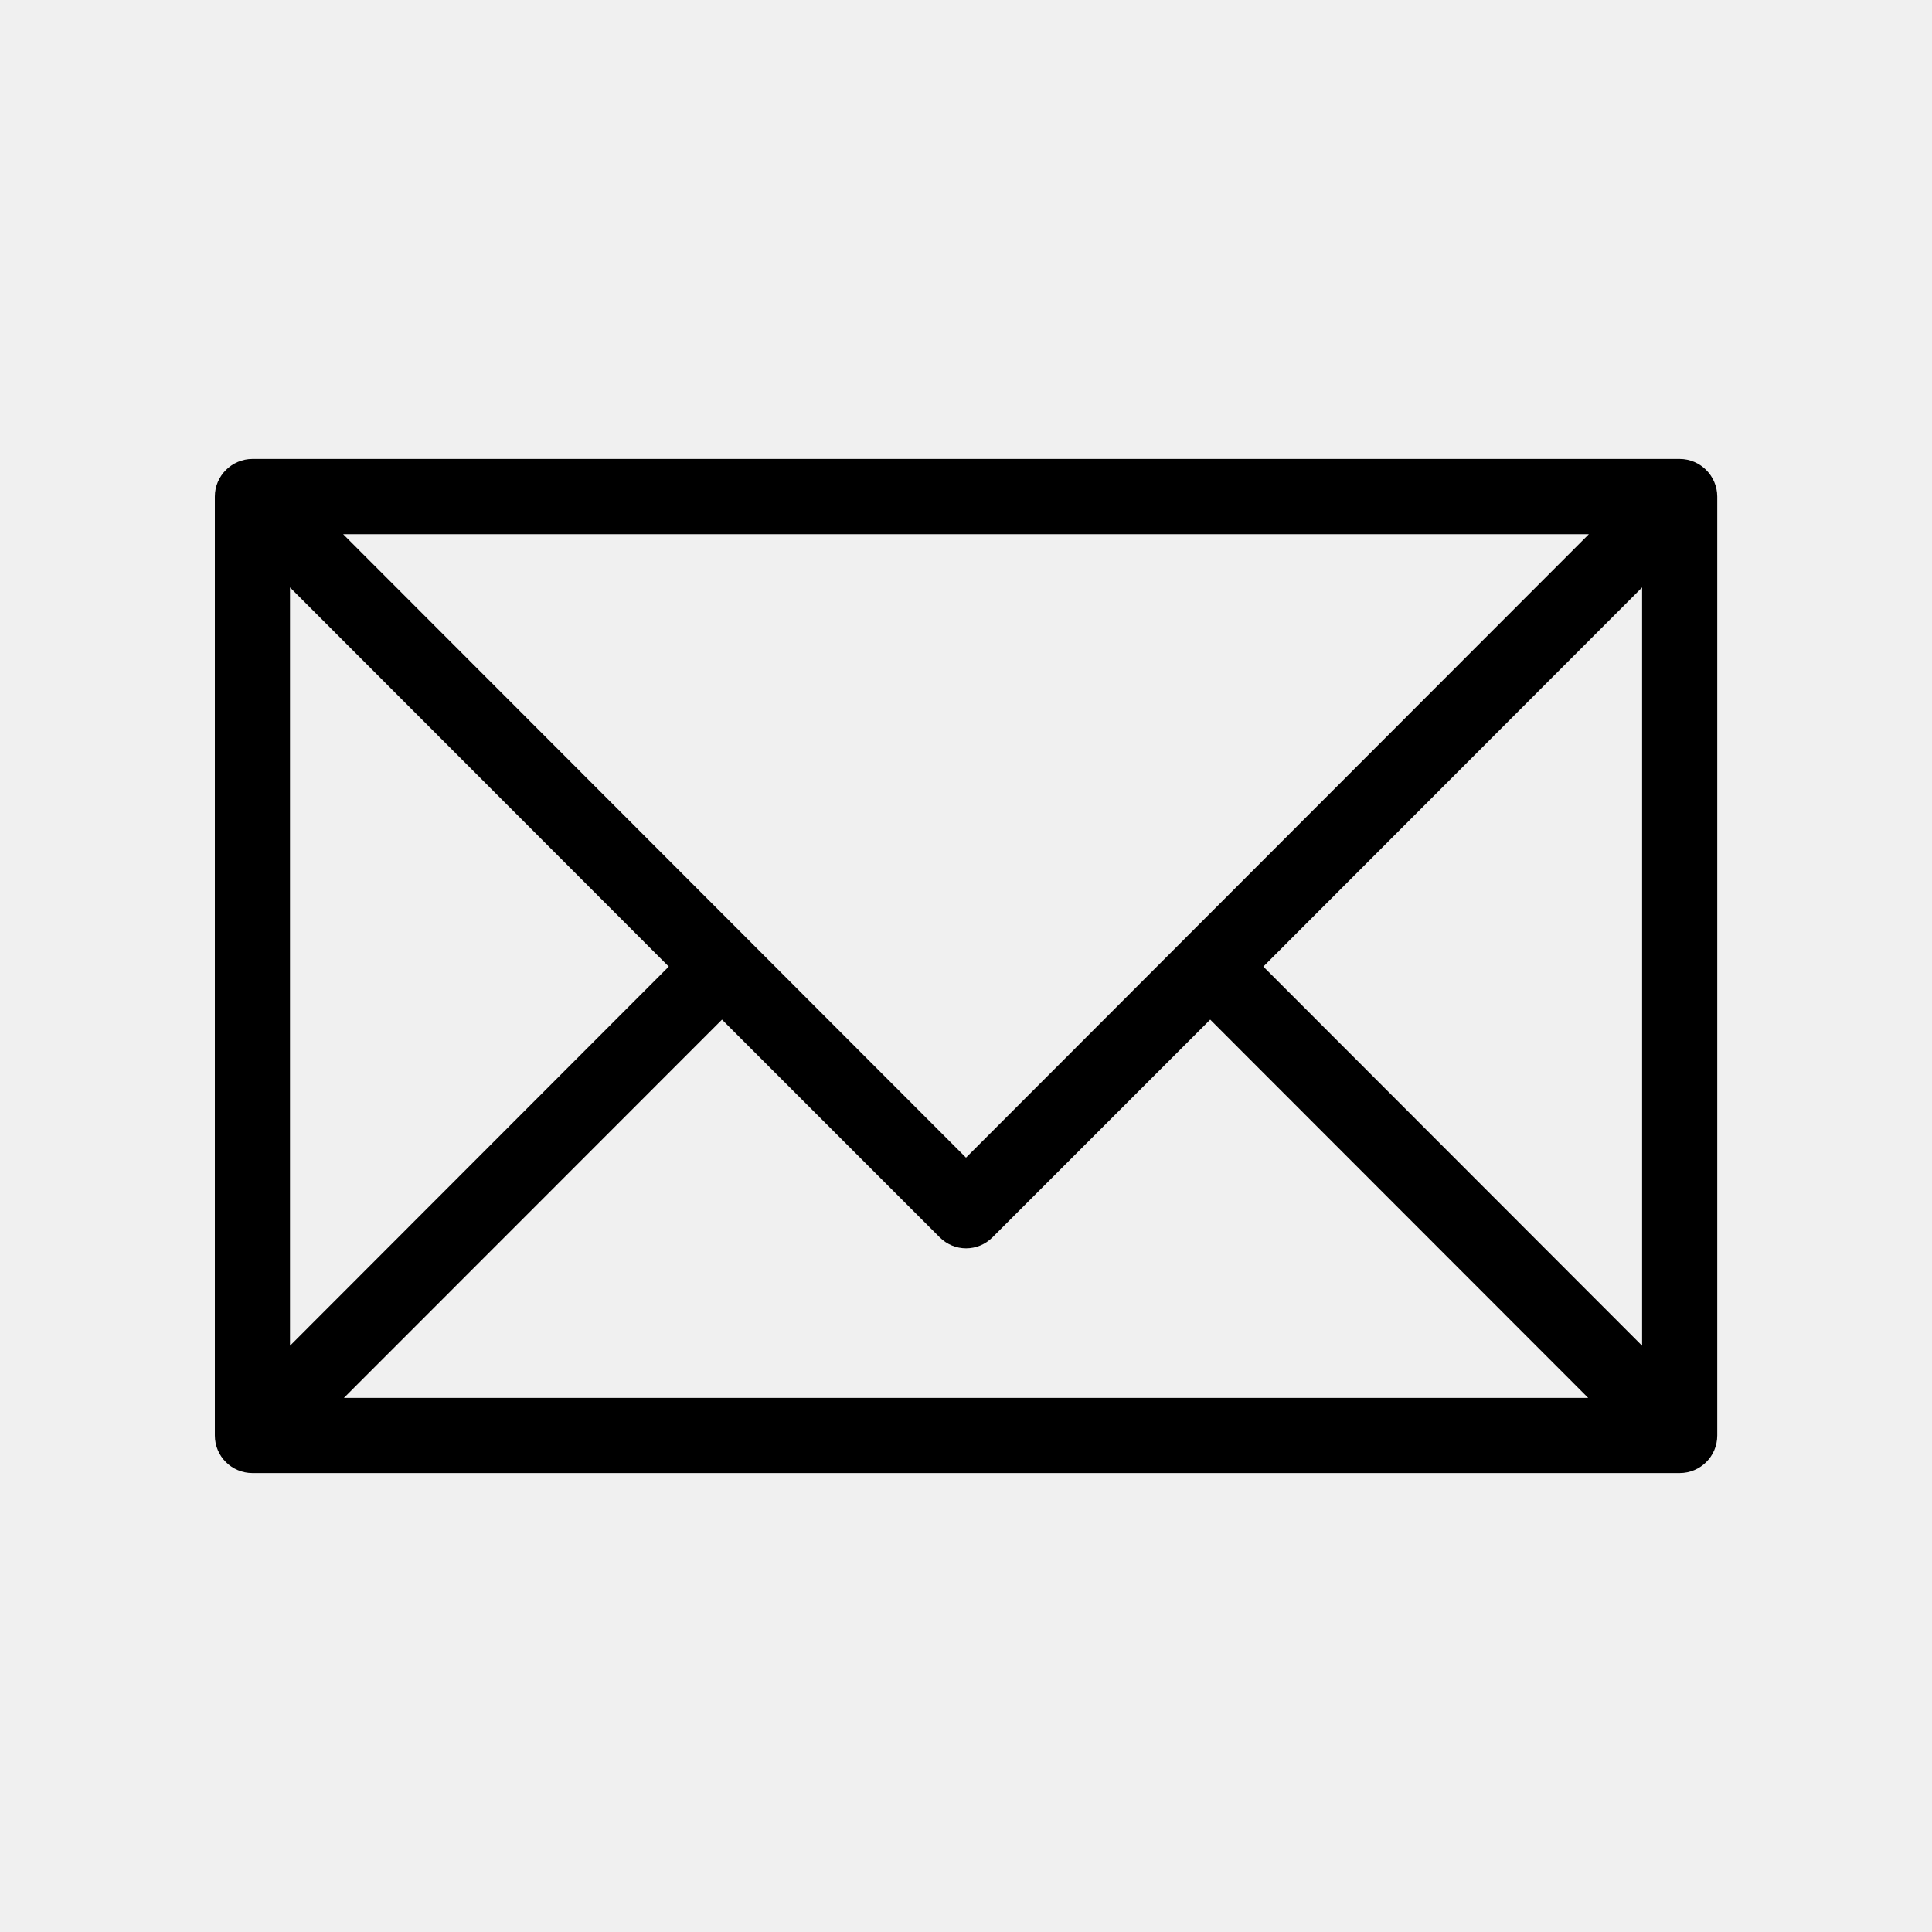
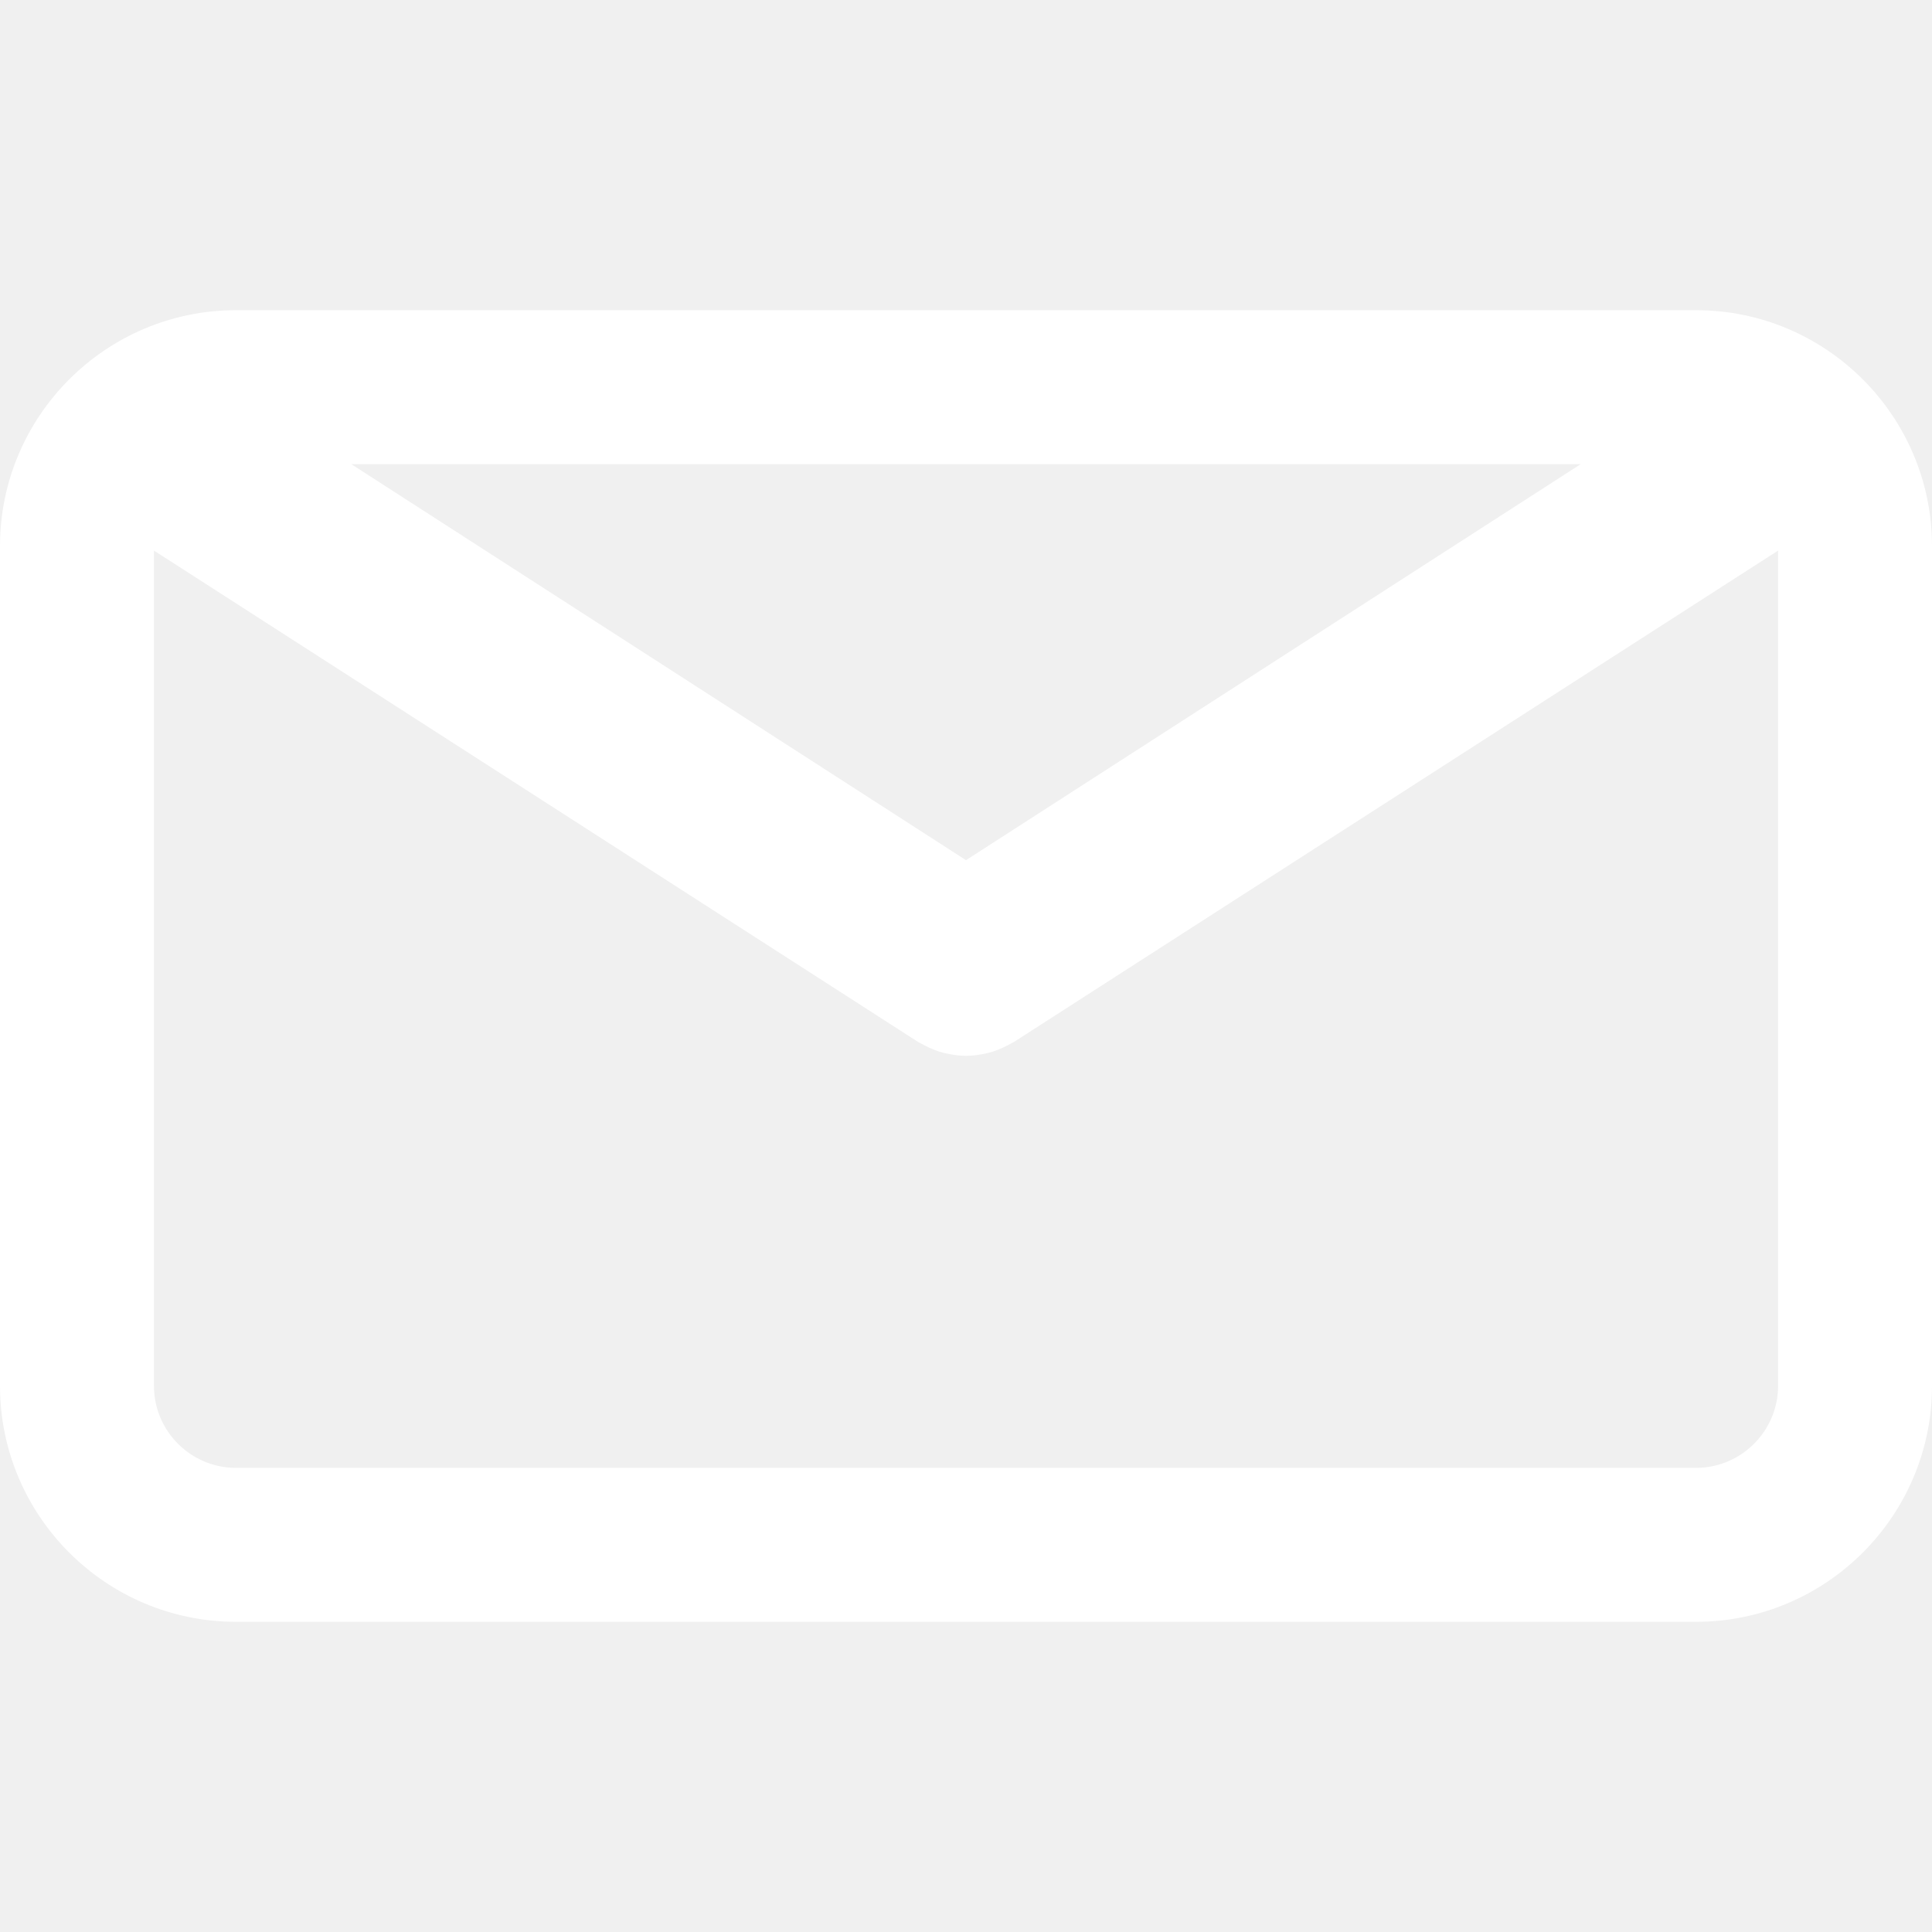
- <svg class="svg-icon" viewBox="0 0 20 20">
-   <path d="M17.388,4.751H2.613c-0.213,0-0.389,0.175-0.389,0.389v9.72c0,0.216,0.175,0.389,0.389,0.389h14.775c0.214,0,0.389-0.173,0.389-0.389v-9.72C17.776,4.926,17.602,4.751,17.388,4.751 M16.448,5.53L10,11.984L3.552,5.53H16.448zM3.002,6.081l3.921,3.925l-3.921,3.925V6.081z M3.56,14.471l3.914-3.916l2.253,2.253c0.153,0.153,0.395,0.153,0.548,0l2.253-2.253l3.913,3.916H3.56z M16.999,13.931l-3.921-3.925l3.921-3.925V13.931z" />
+ <svg xmlns="http://www.w3.org/2000/svg" fill="#ffffff" height="800px" width="800px" version="1.1" id="Capa_1" viewBox="0 0 75.294 75.294" xml:space="preserve">
+   <g>
+     <path d="M66.097,12.089h-56.9C4.126,12.089,0,16.215,0,21.286v32.722c0,5.071,4.126,9.197,9.197,9.197h56.9   c5.071,0,9.197-4.126,9.197-9.197V21.287C75.295,16.215,71.169,12.089,66.097,12.089z M61.603,18.089L37.647,33.523L13.691,18.089   H61.603z M66.097,57.206h-56.9C7.434,57.206,6,55.771,6,54.009V21.457l29.796,19.16c0.04,0.025,0.083,0.042,0.124,0.065   c0.043,0.024,0.087,0.047,0.131,0.069c0.231,0.119,0.469,0.215,0.712,0.278c0.025,0.007,0.05,0.01,0.075,0.016   c0.267,0.063,0.537,0.102,0.807,0.102c0.001,0,0.002,0,0.002,0c0.002,0,0.003,0,0.004,0c0.27,0,0.54-0.038,0.807-0.102   c0.025-0.006,0.05-0.009,0.075-0.016c0.243-0.063,0.48-0.159,0.712-0.278c0.044-0.022,0.088-0.045,0.131-0.069   c0.041-0.023,0.084-0.04,0.124-0.065l29.796-19.16v32.551C69.295,55.771,67.86,57.206,66.097,57.206z" fill="#ffffff" />
+   </g>
</svg>
